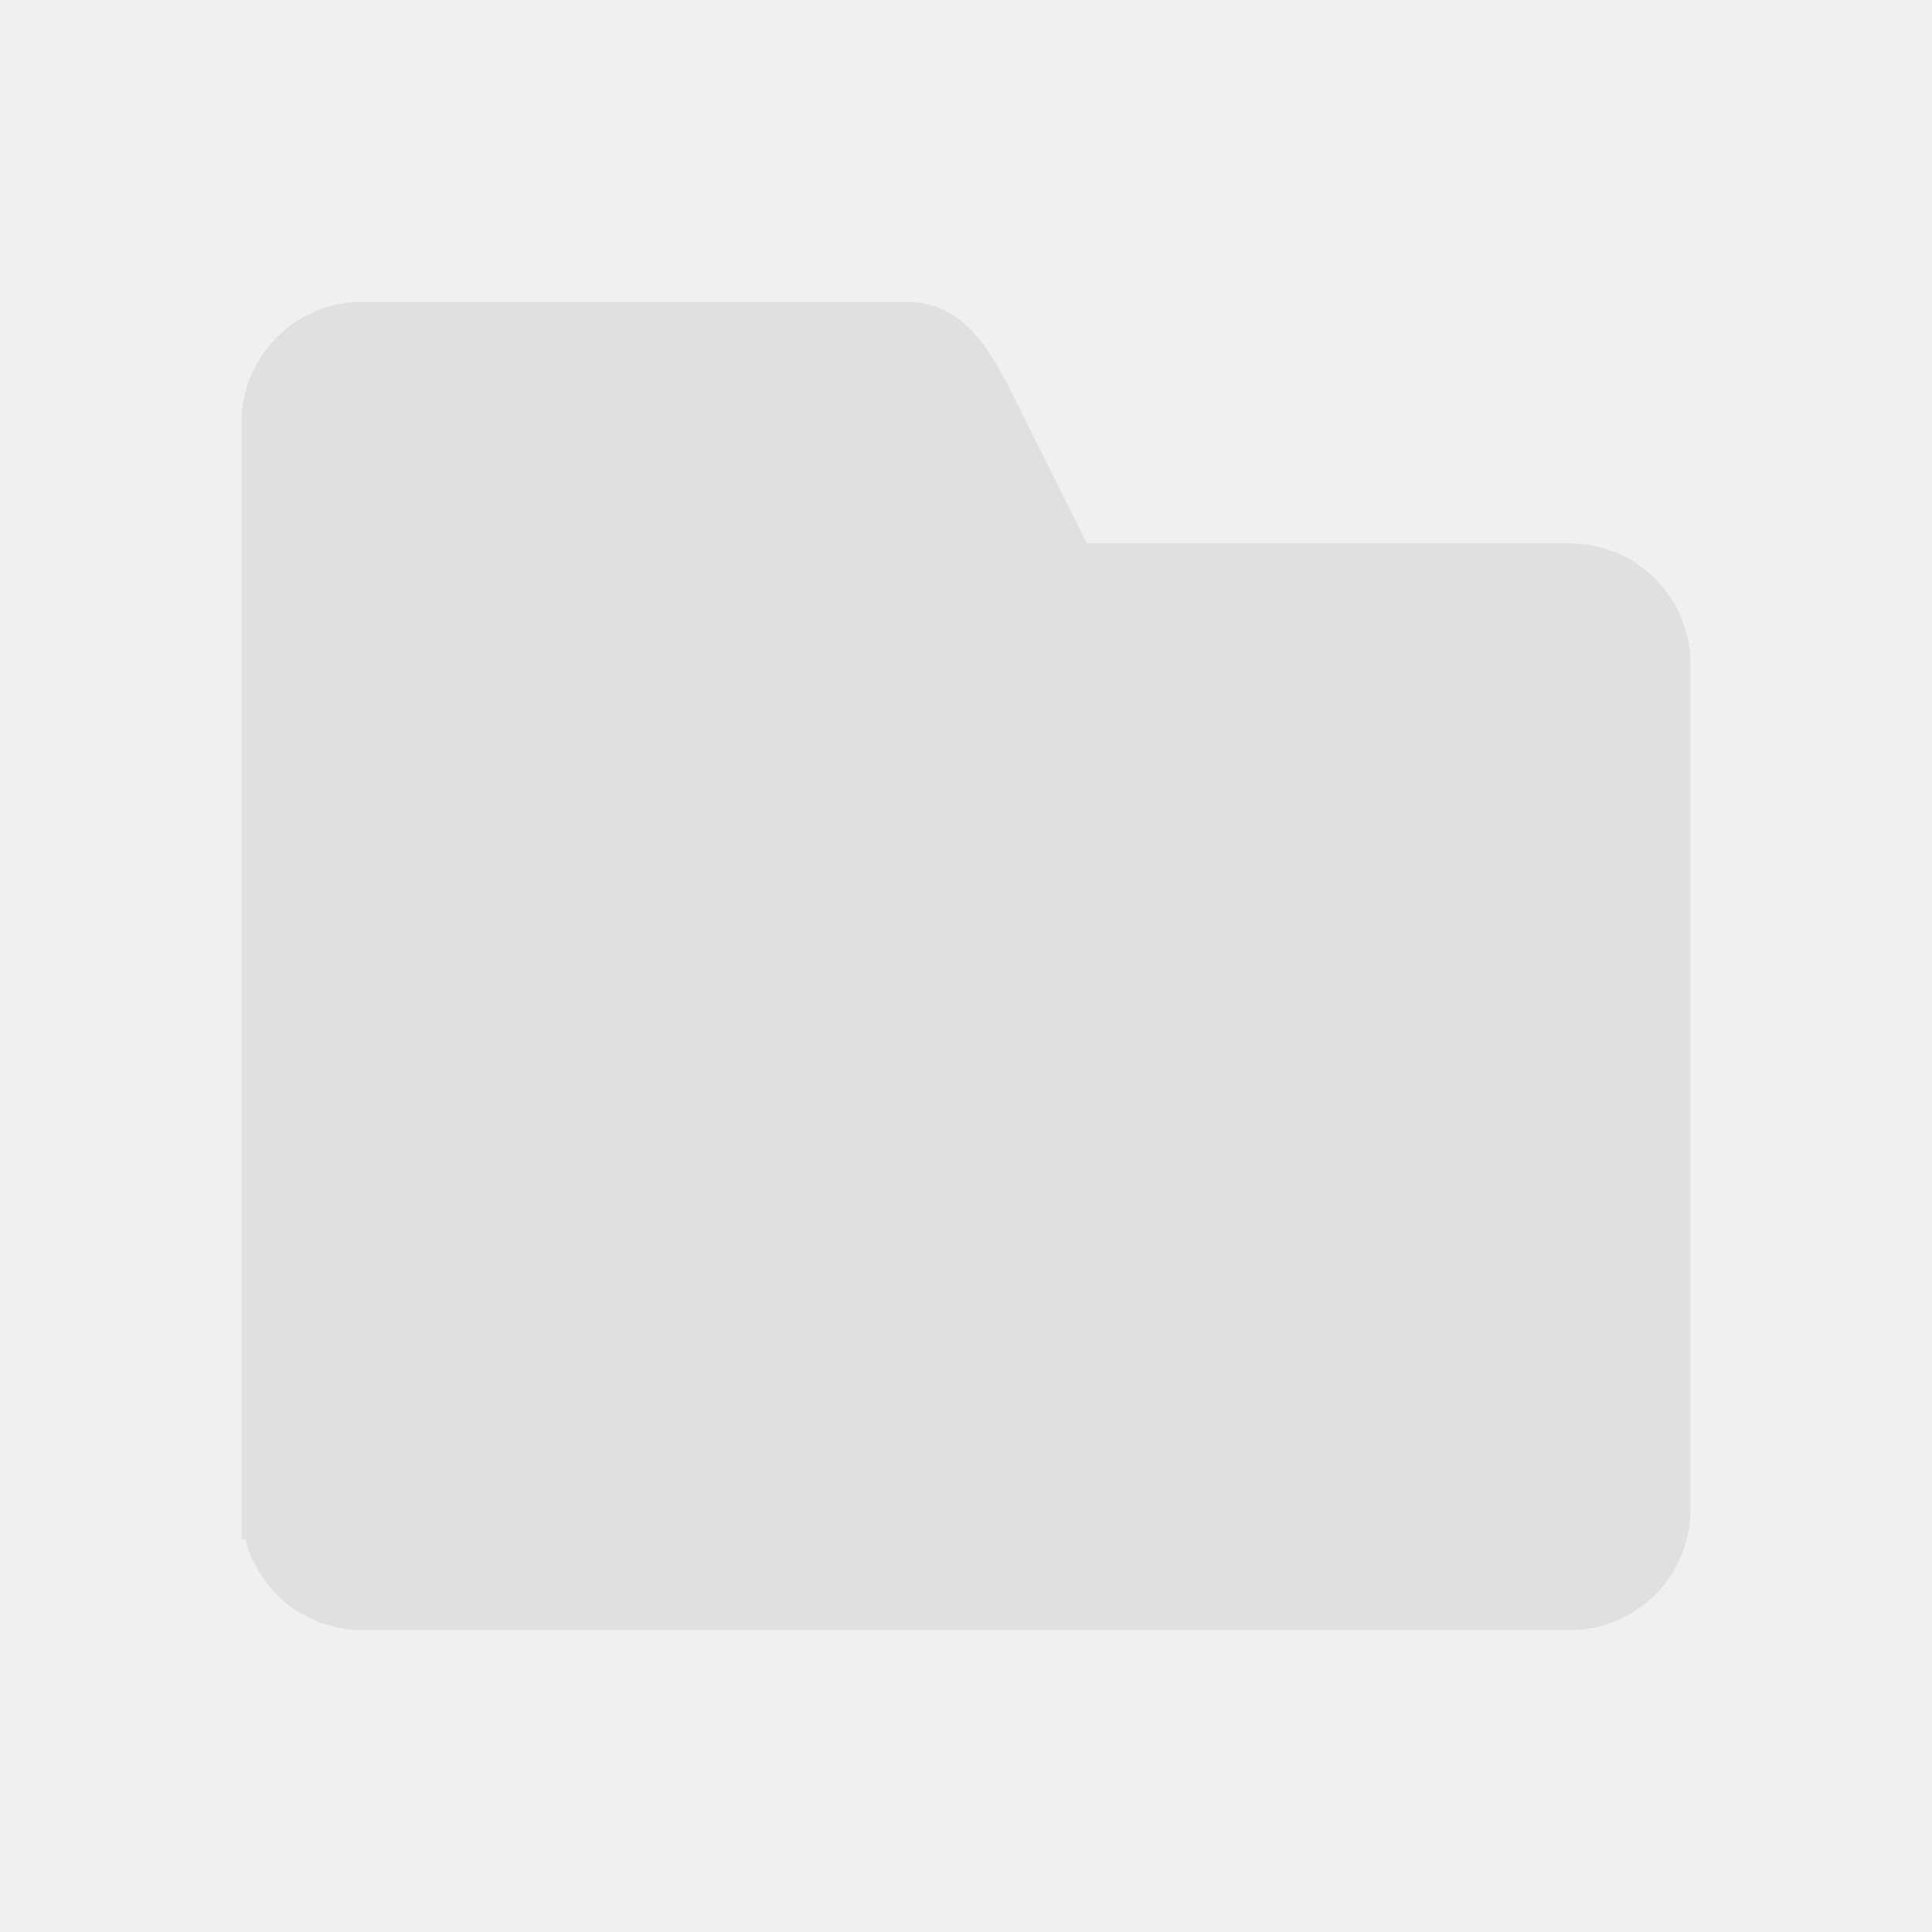
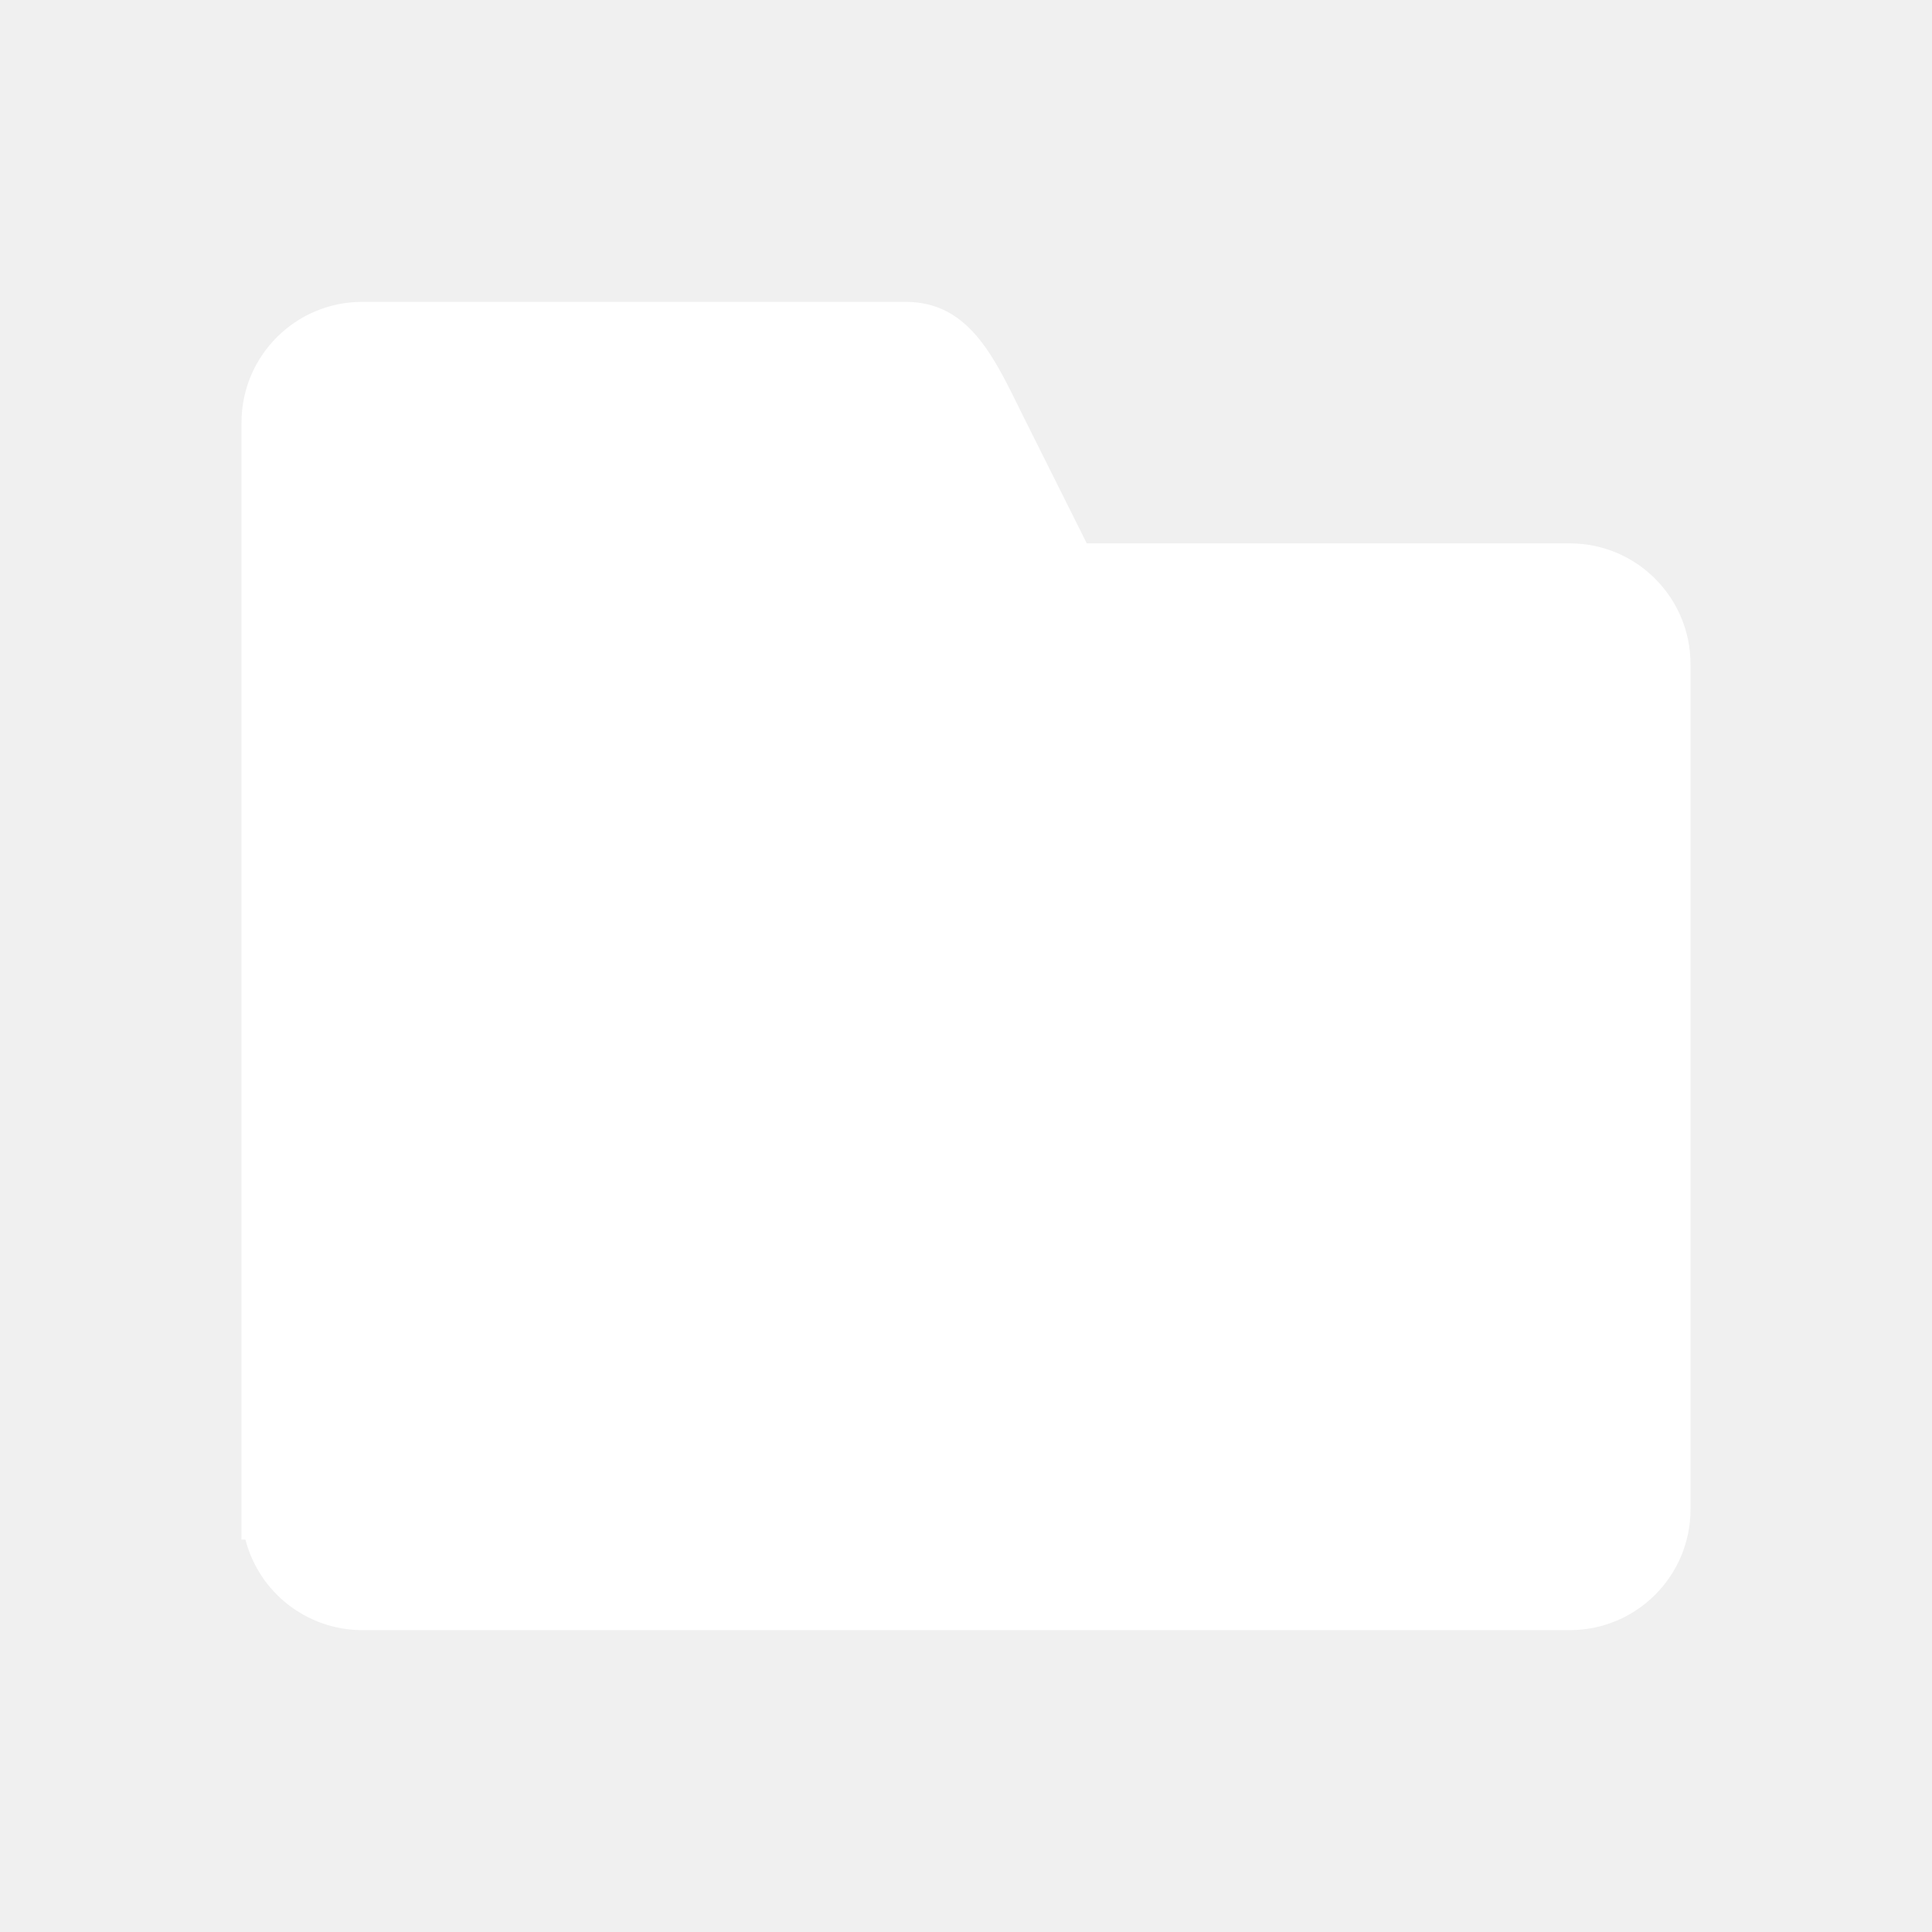
<svg xmlns="http://www.w3.org/2000/svg" height="32" viewBox="0 0 32 32" width="32">
-   <path d="m6 1025.4c-1.105 0-2 .895-2 2v18.5h.065c.228.882 1.023 1.499 1.935 1.5h20c1.105 0 2-.895 2-2v-14c0-1.105-.895-2-2-2h-8l-1-2c-.494-.988-.895-2-2-2z" fill="#e0e0e0" stroke-linecap="round" stroke-linejoin="round" transform="translate(0 -1020.4)" />
+   <path d="m6 1025.4c-1.105 0-2 .895-2 2v18.5h.065c.228.882 1.023 1.499 1.935 1.5h20c1.105 0 2-.895 2-2v-14c0-1.105-.895-2-2-2h-8l-1-2c-.494-.988-.895-2-2-2z" fill="#ffffff" stroke-linecap="round" stroke-linejoin="round" transform="translate(0 -1020.4)" />
</svg>
